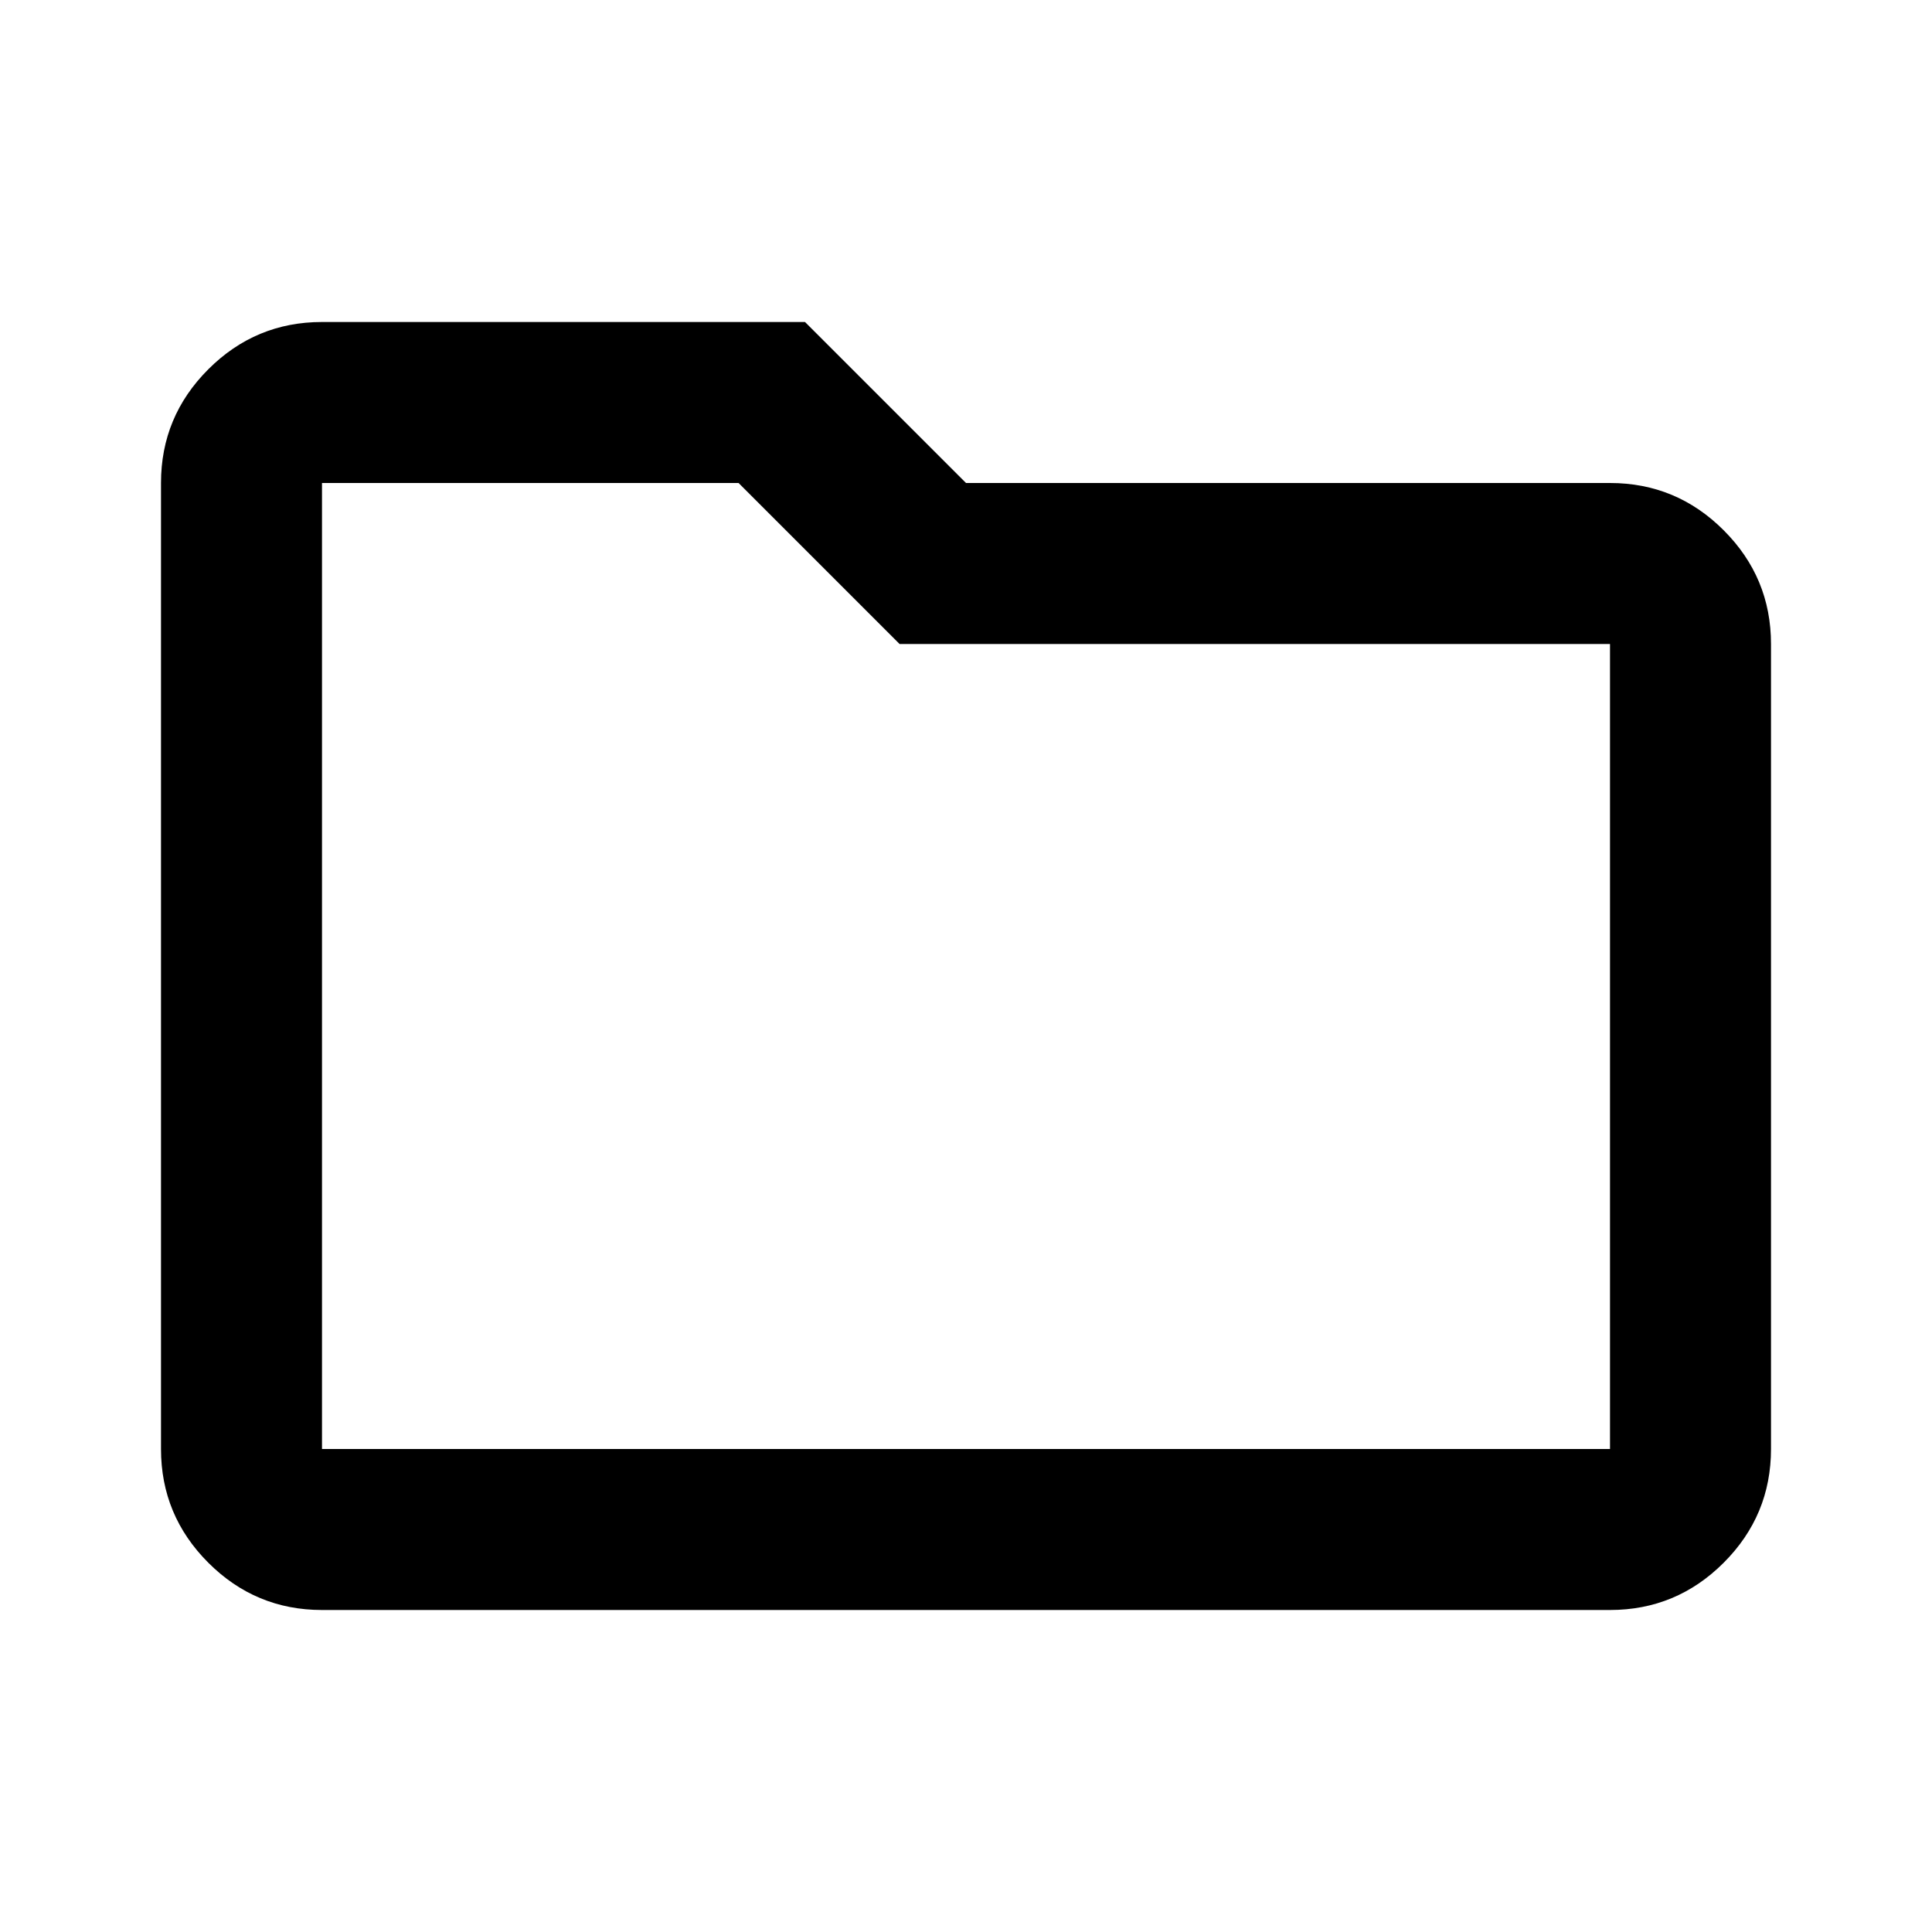
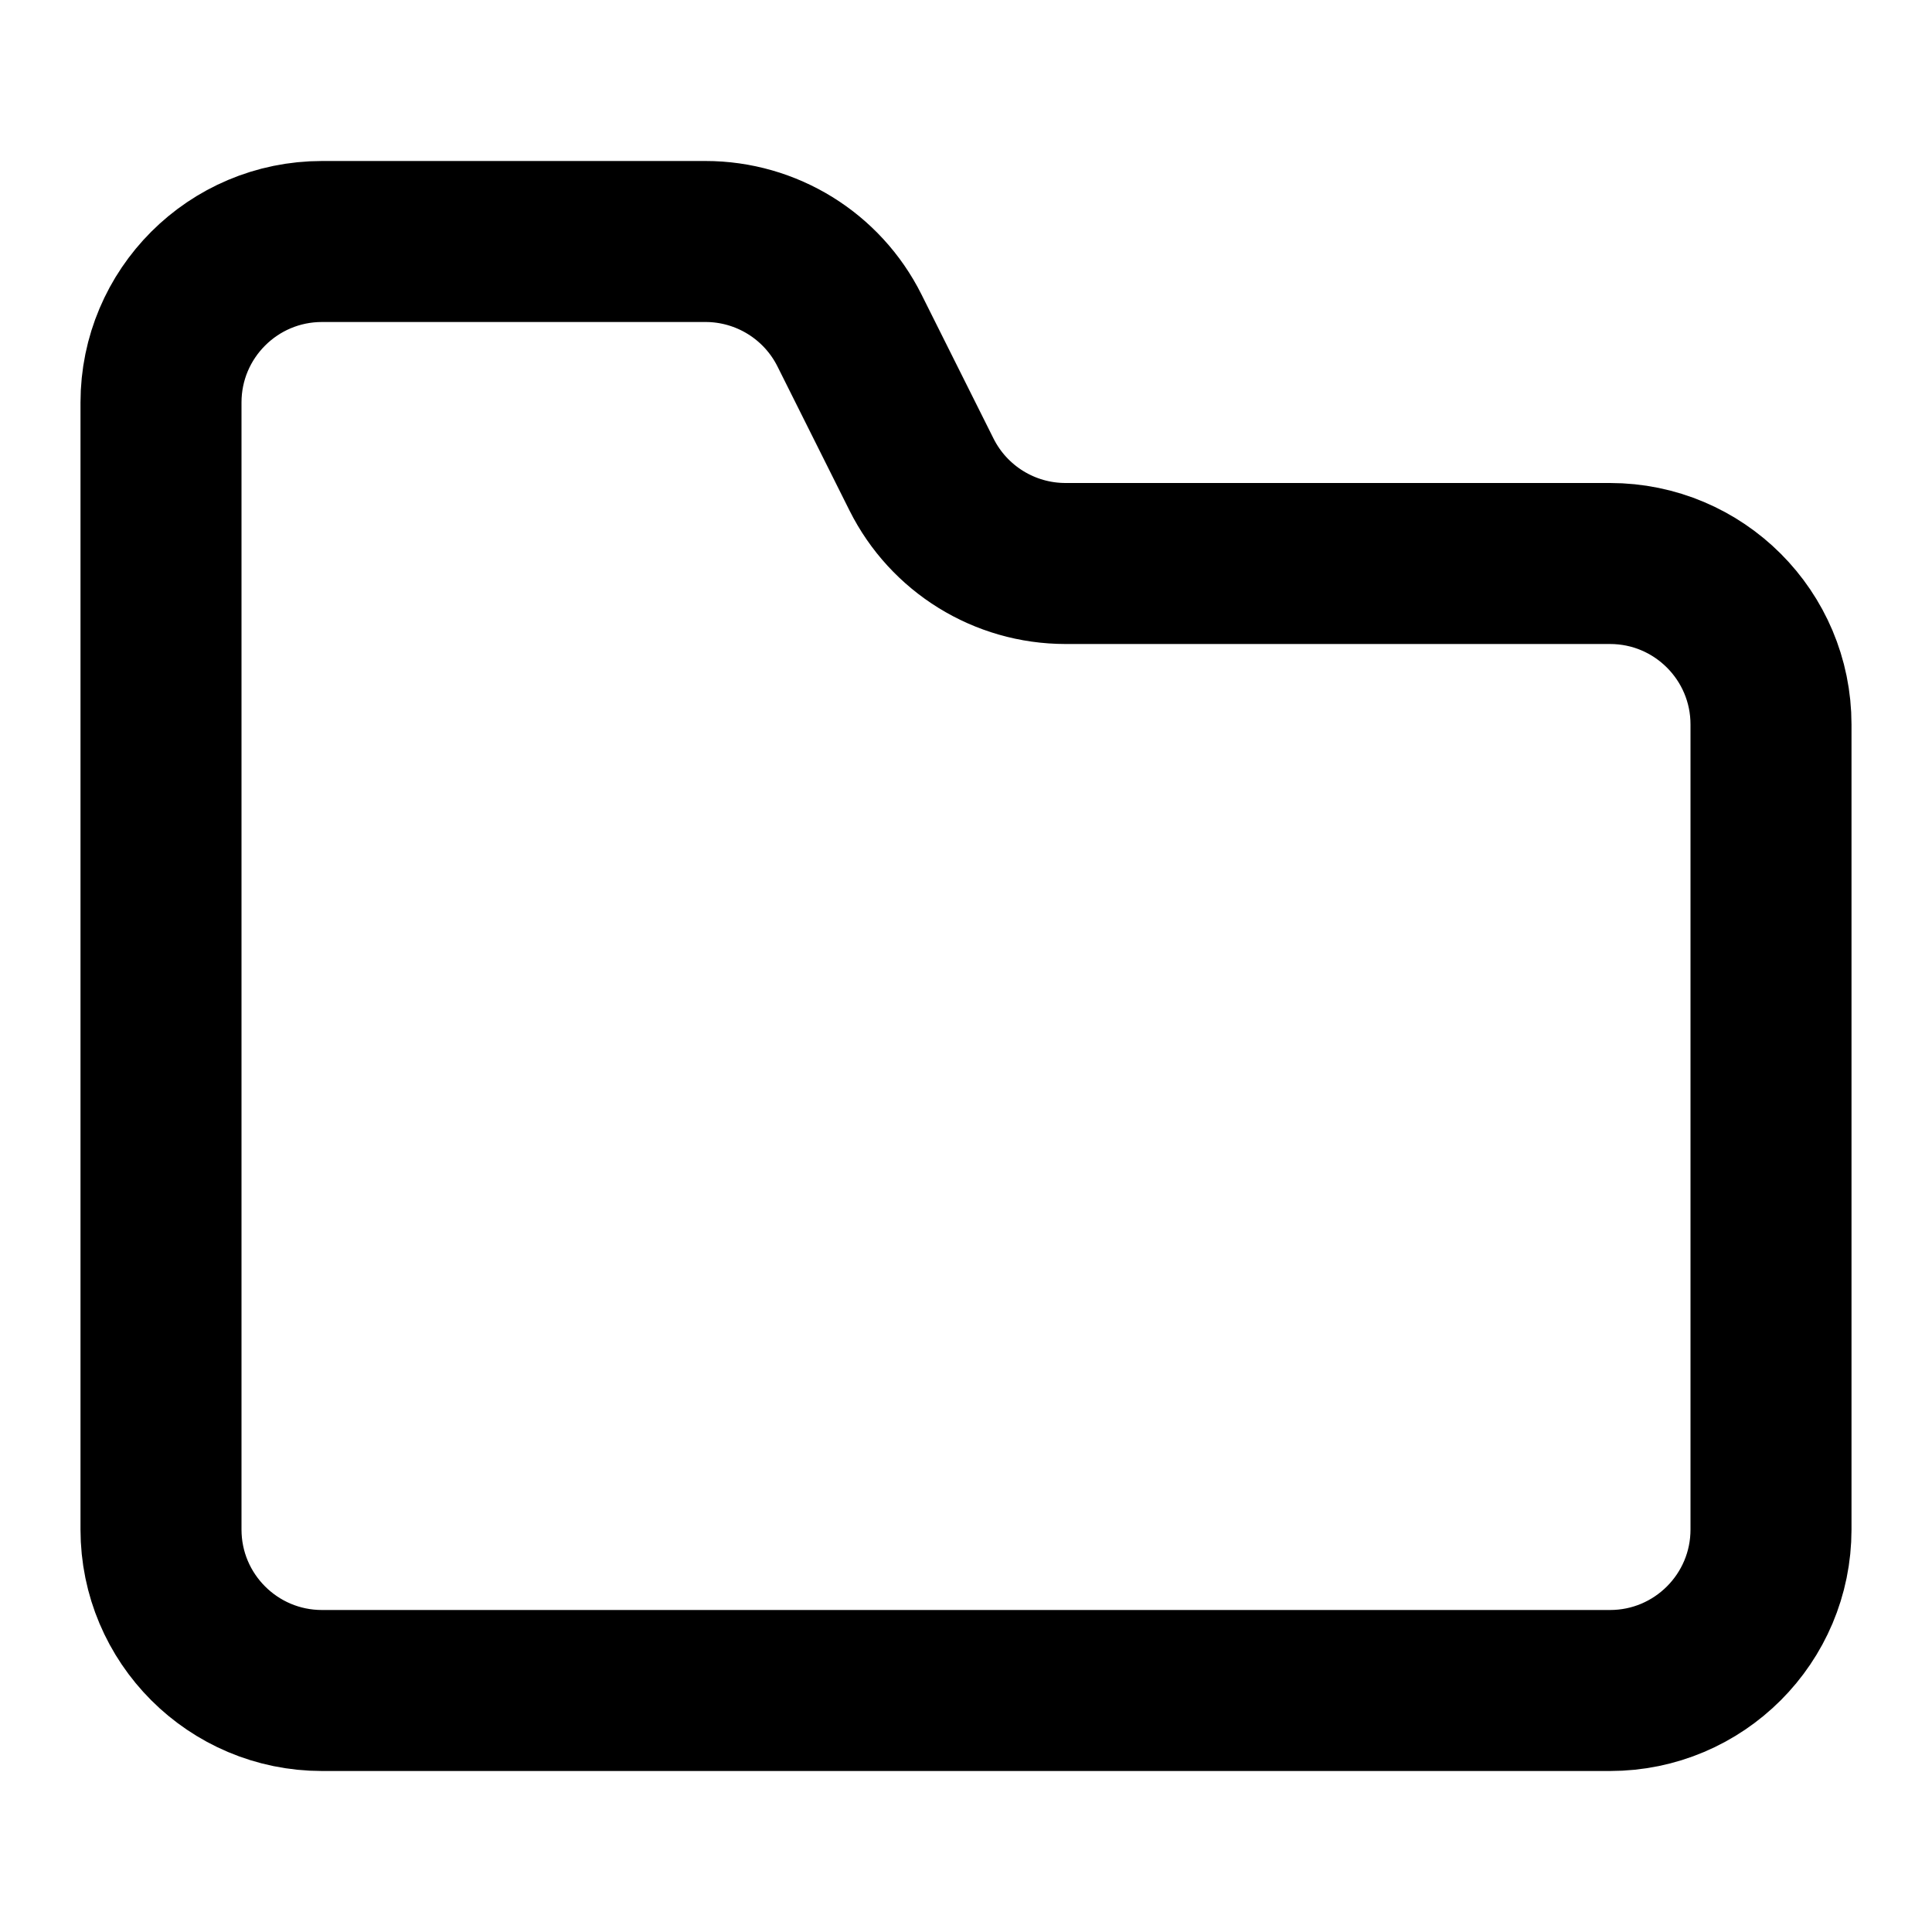
- <svg xmlns="http://www.w3.org/2000/svg" height="24px" viewBox="0 -960 960 960" width="24px" fill="#000000">
-   <path d="M160-160q-33 0-56.5-23.5T80-240v-480q0-33 23.5-56.5T160-800h240l80 80h320q33 0 56.5 23.5T880-640v400q0 33-23.5 56.5T800-160H160Zm0-80h640v-400H447l-80-80H160v480Zm0 0v-480 480Z" />
+ <svg xmlns="http://www.w3.org/2000/svg" width="1em" height="1em" viewBox="0 0 24 24">
+   <path d="M0 0h24v24H0z" fill="none" />
+   <path fill="none" stroke="currentColor" stroke-linecap="round" stroke-linejoin="round" stroke-width="2" d="M22 19V9a2 2 0 0 0-2-2h-6.764a2 2 0 0 1-1.789-1.106l-.894-1.788A2 2 0 0 0 8.763 3H4a2 2 0 0 0-2 2v14a2 2 0 0 0 2 2h16a2 2 0 0 0 2-2" />
</svg>
